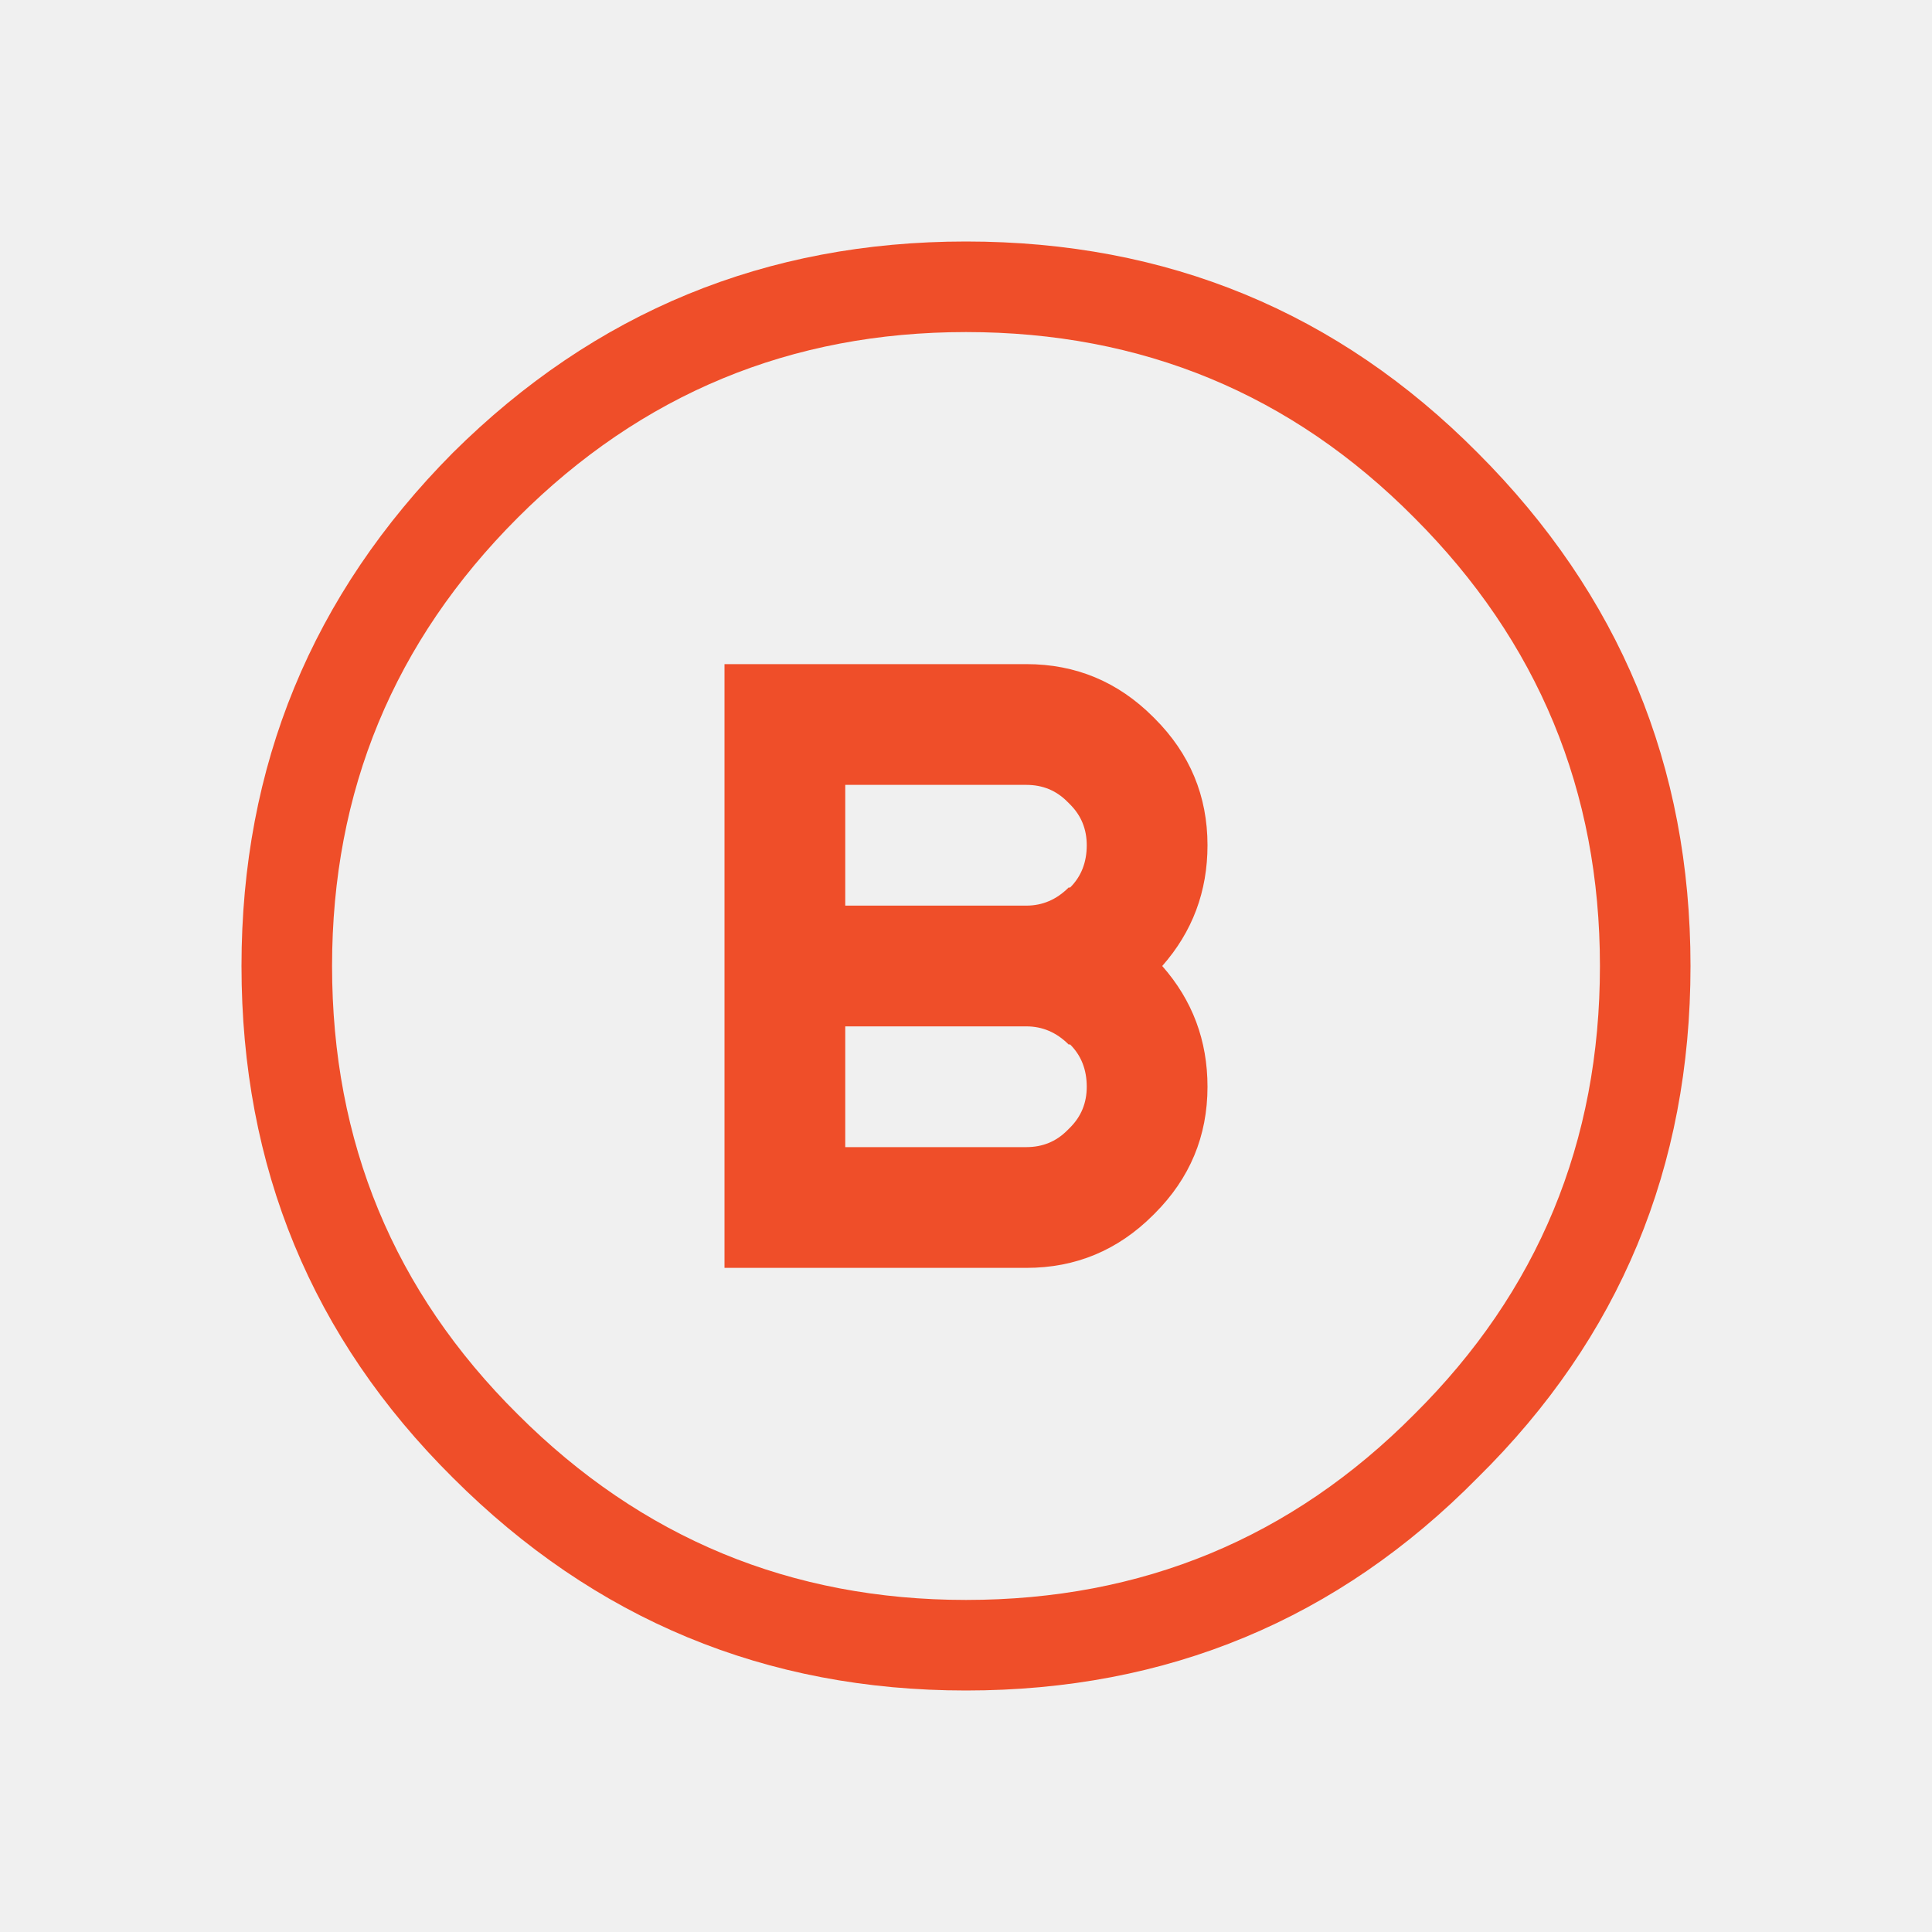
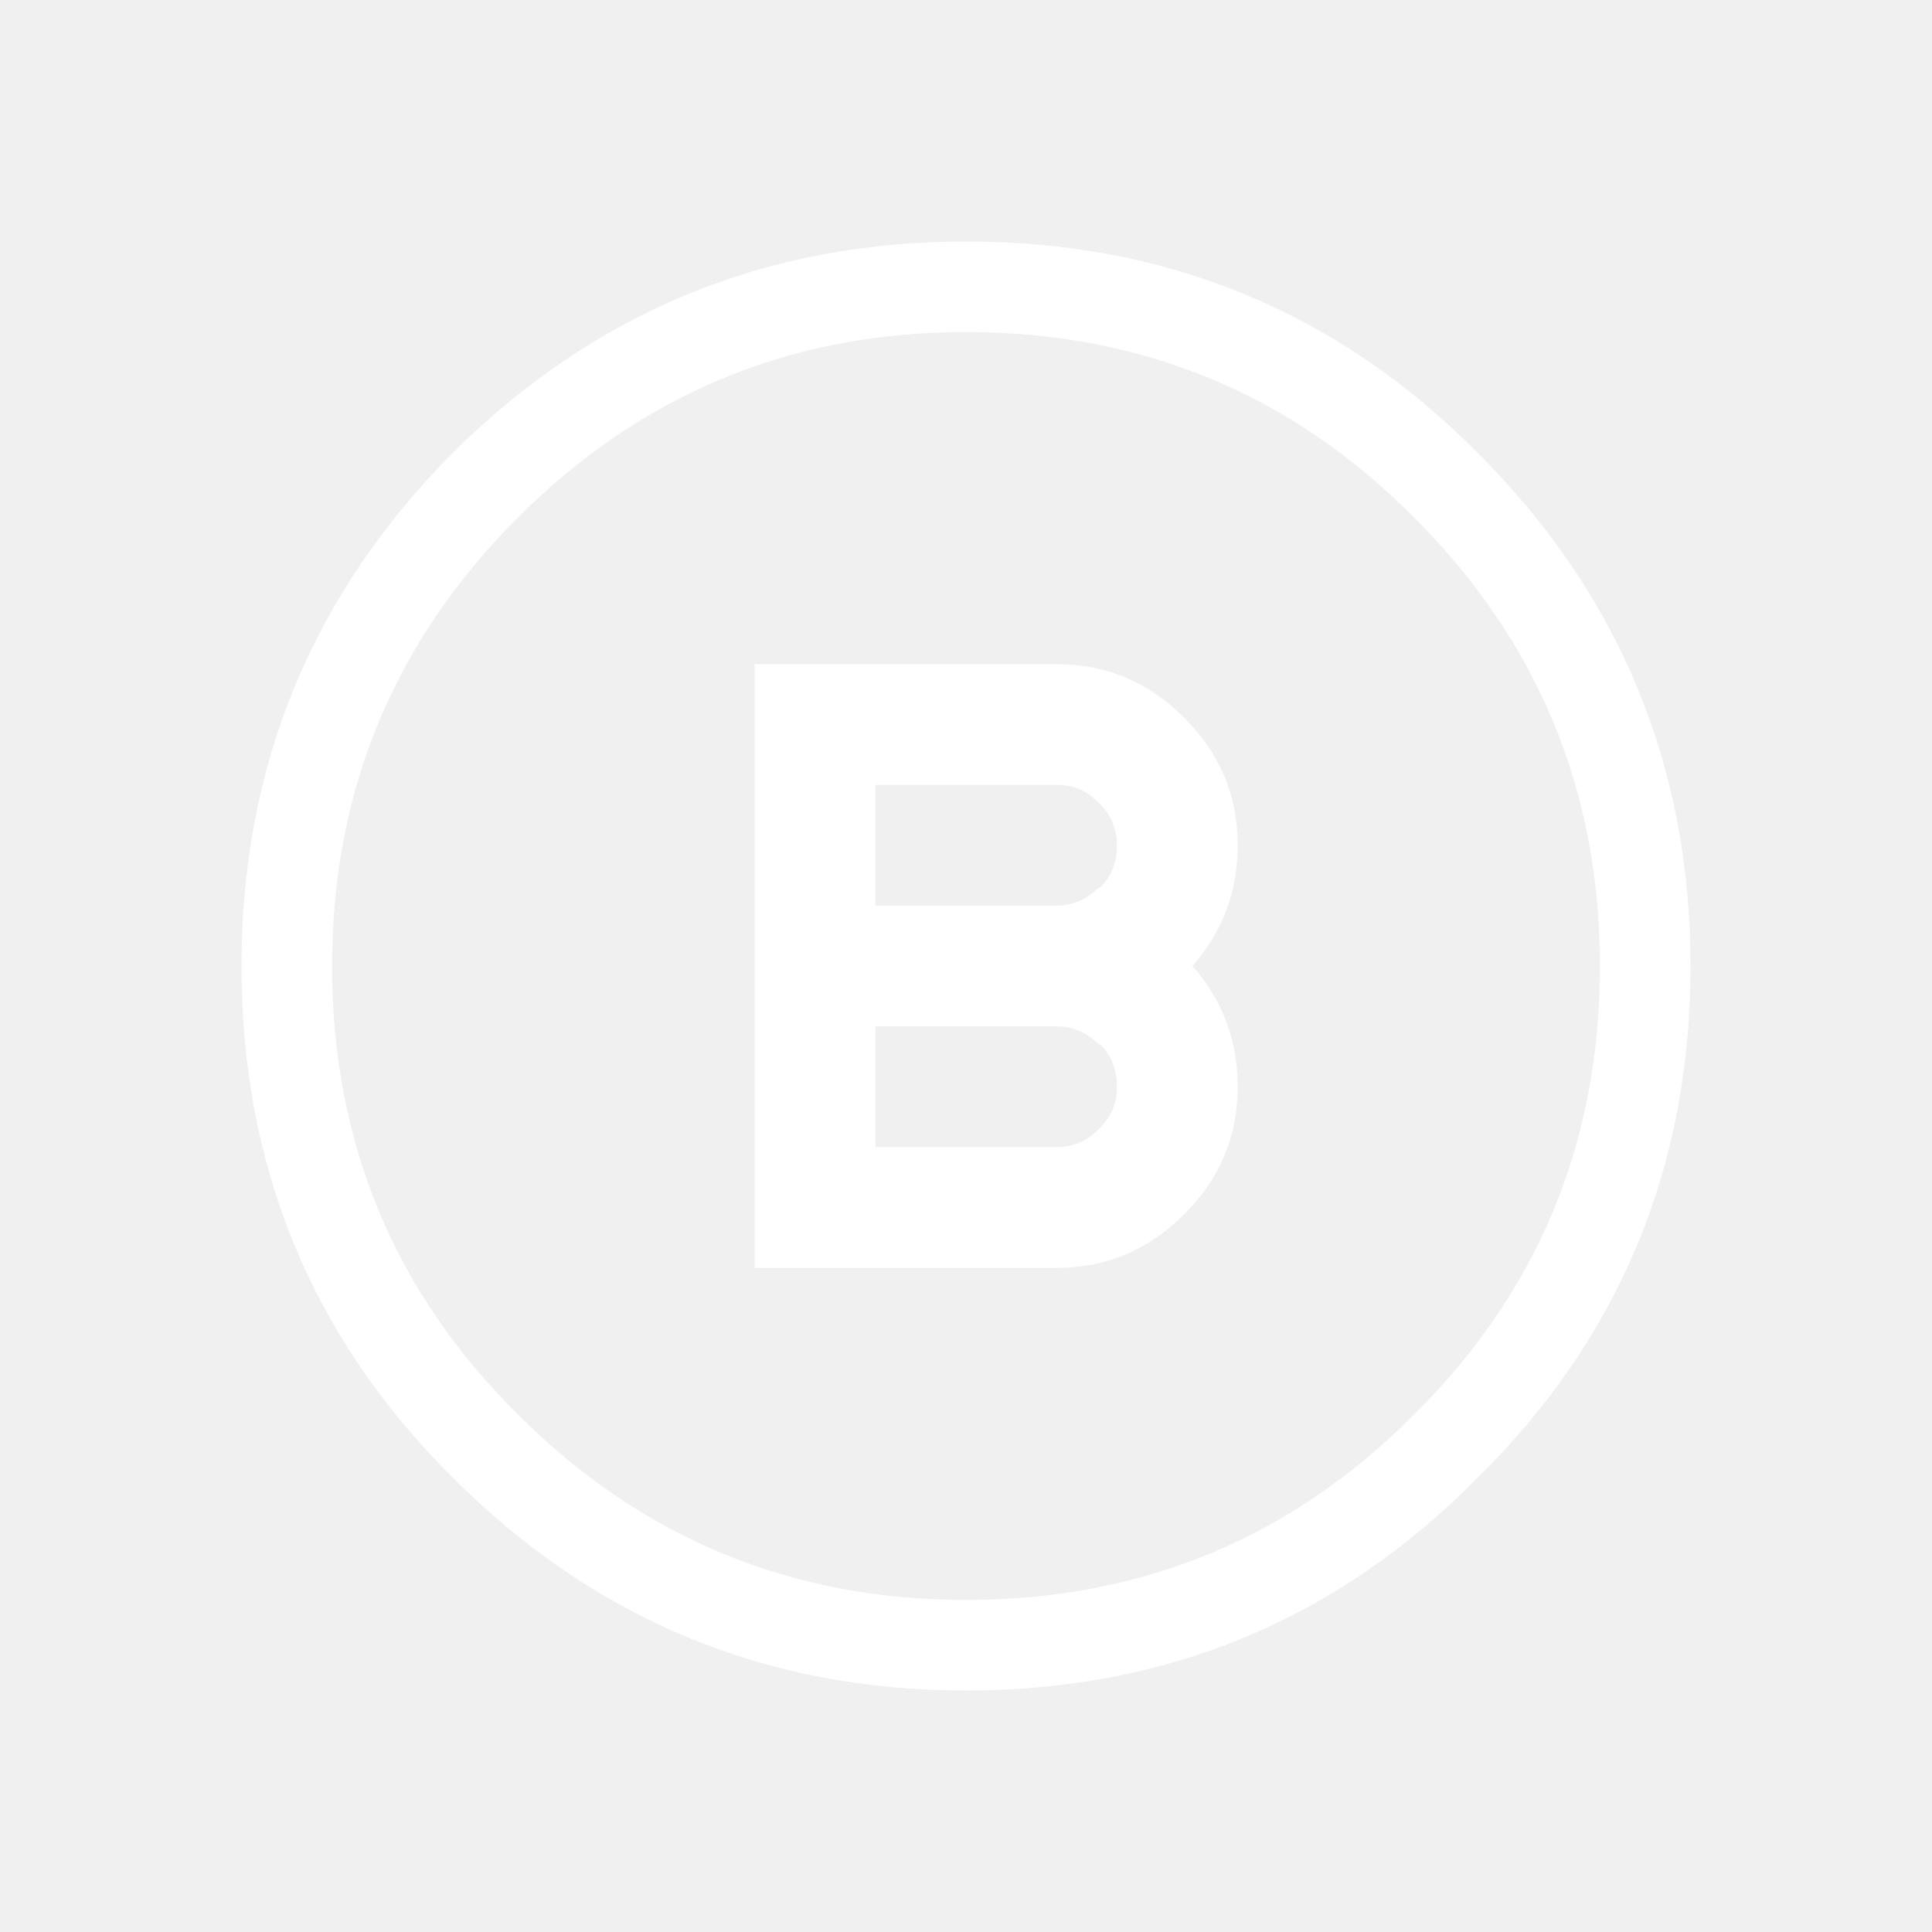
<svg xmlns="http://www.w3.org/2000/svg" width="64" height="64">
  <defs />
  <g>
-     <path stroke="none" fill="#EF4E29" d="M56 32 Q56 42 48.95 48.95 42 56 32 56 22.05 56 15 48.95 8 42 8 32 8 22.05 15 15 22.05 8 32 8 42 8 48.95 15 56 22.05 56 32 M46.85 17.15 Q40.75 11 32 11 23.3 11 17.15 17.15 11 23.3 11 32 11 40.75 17.15 46.85 23.3 53 32 53 40.75 53 46.85 46.85 53 40.75 53 32 53 23.3 46.85 17.15 M40 36 Q40 38.45 38.25 40.2 L38.2 40.25 Q36.45 42 34 42 L24 42 24 22 34 22 Q36.45 22 38.2 23.75 L38.25 23.8 Q40 25.55 40 28 40 30.3 38.5 32 40 33.7 40 36 M36 28 Q36 27.2 35.45 26.65 L35.35 26.55 Q34.8 26 34 26 L28 26 28 30 34 30 Q34.8 30 35.4 29.4 L35.45 29.4 Q36 28.85 36 28 M36 36 Q36 35.15 35.45 34.6 L35.4 34.6 Q34.8 34 34 34 L28 34 28 38 34 38 Q34.8 38 35.35 37.45 L35.45 37.35 Q36 36.8 36 36" />
+     <path stroke="none" fill="#FFFFFF" d="M46.85 17.15 Q40.75 11 32 11 23.3 11 17.15 17.15 11 23.3 11 32 11 40.75 17.15 46.85 23.3 53 32 53 40.75 53 46.85 46.85 53 40.75 53 32 53 23.3 46.85 17.15 M56 32 Q56 42 48.95 48.95 42 56 32 56 22.05 56 15 48.95 8 42 8 32 8 22.05 15 15 22.05 8 32 8 42 8 48.95 15 56 22.05 56 32 M41 36 Q41 38.45 39.25 40.2 L39.2 40.25 Q37.45 42 35 42 L25 42 25 22 35 22 Q37.45 22 39.2 23.75 L39.25 23.8 Q41 25.55 41 28 41 30.3 39.5 32 41 33.7 41 36 M37 28 Q37 27.2 36.45 26.65 L36.35 26.55 Q35.8 26 35 26 L29 26 29 30 35 30 Q35.8 30 36.4 29.4 L36.45 29.4 Q37 28.85 37 28 M37 36 Q37 35.15 36.45 34.6 L36.4 34.6 Q35.8 34 35 34 L29 34 29 38 35 38 Q35.8 38 36.35 37.45 L36.45 37.35 Q37 36.8 37 36" />
  </g>
</svg>
